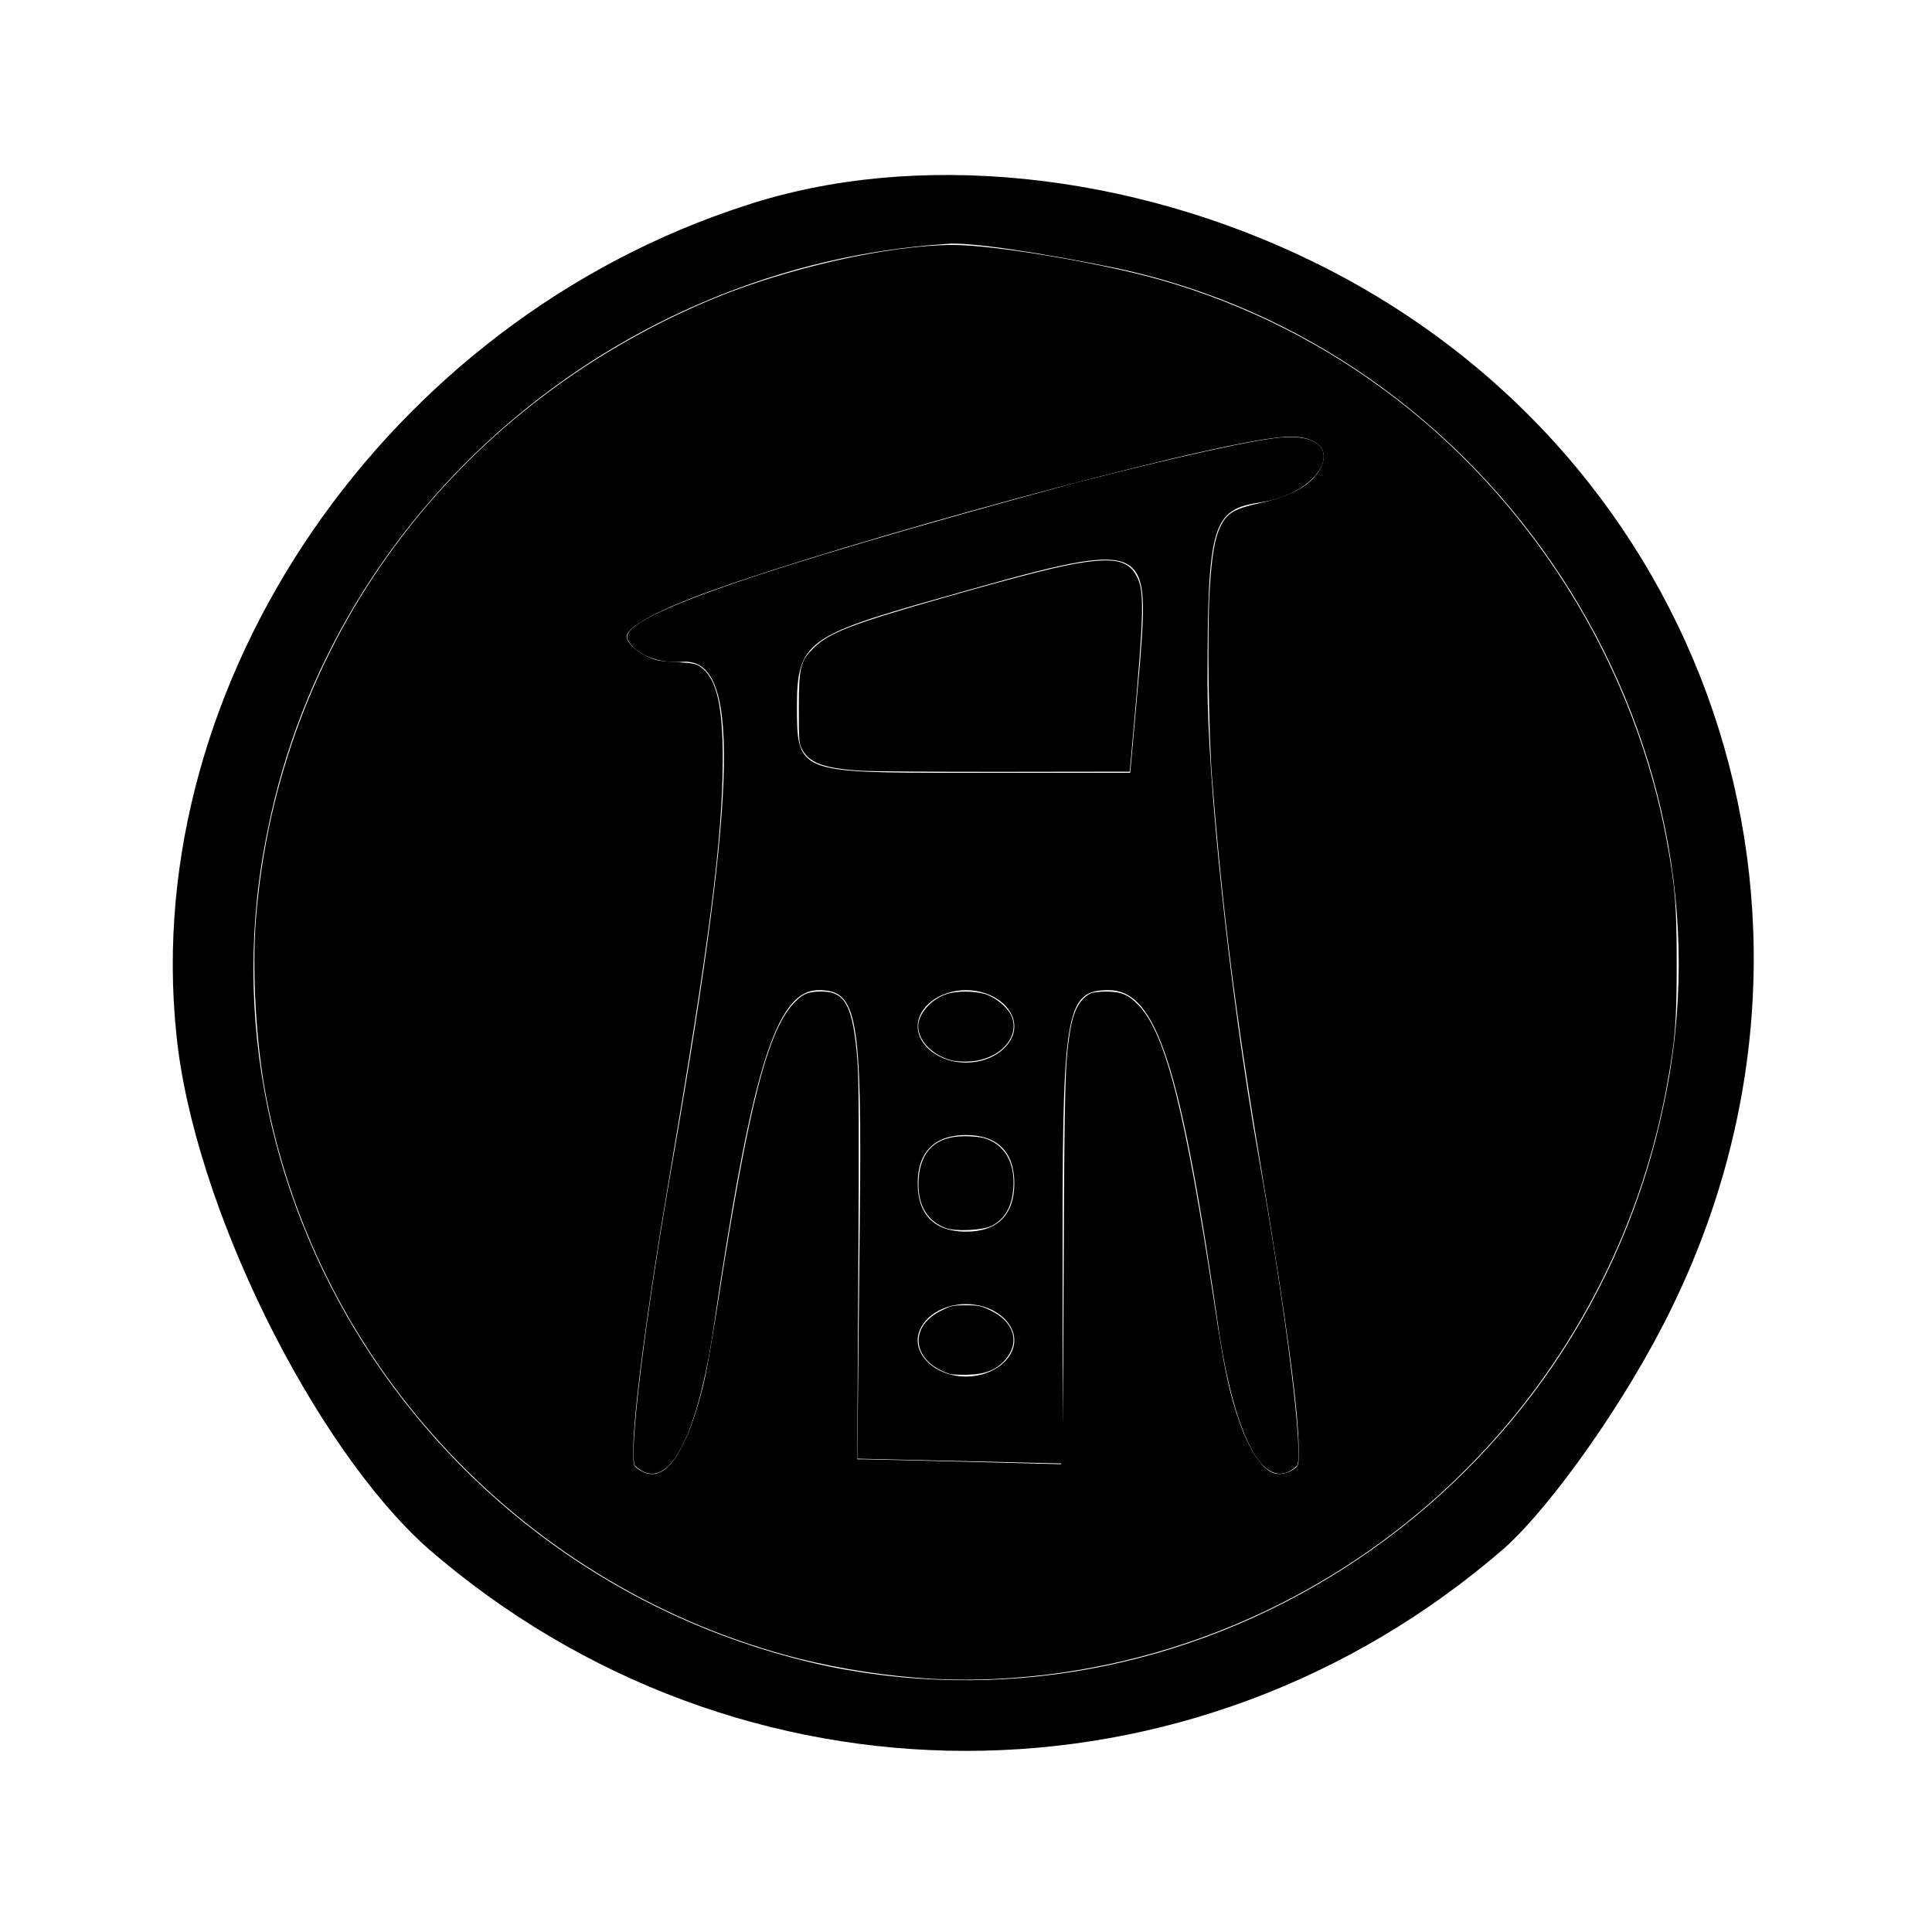
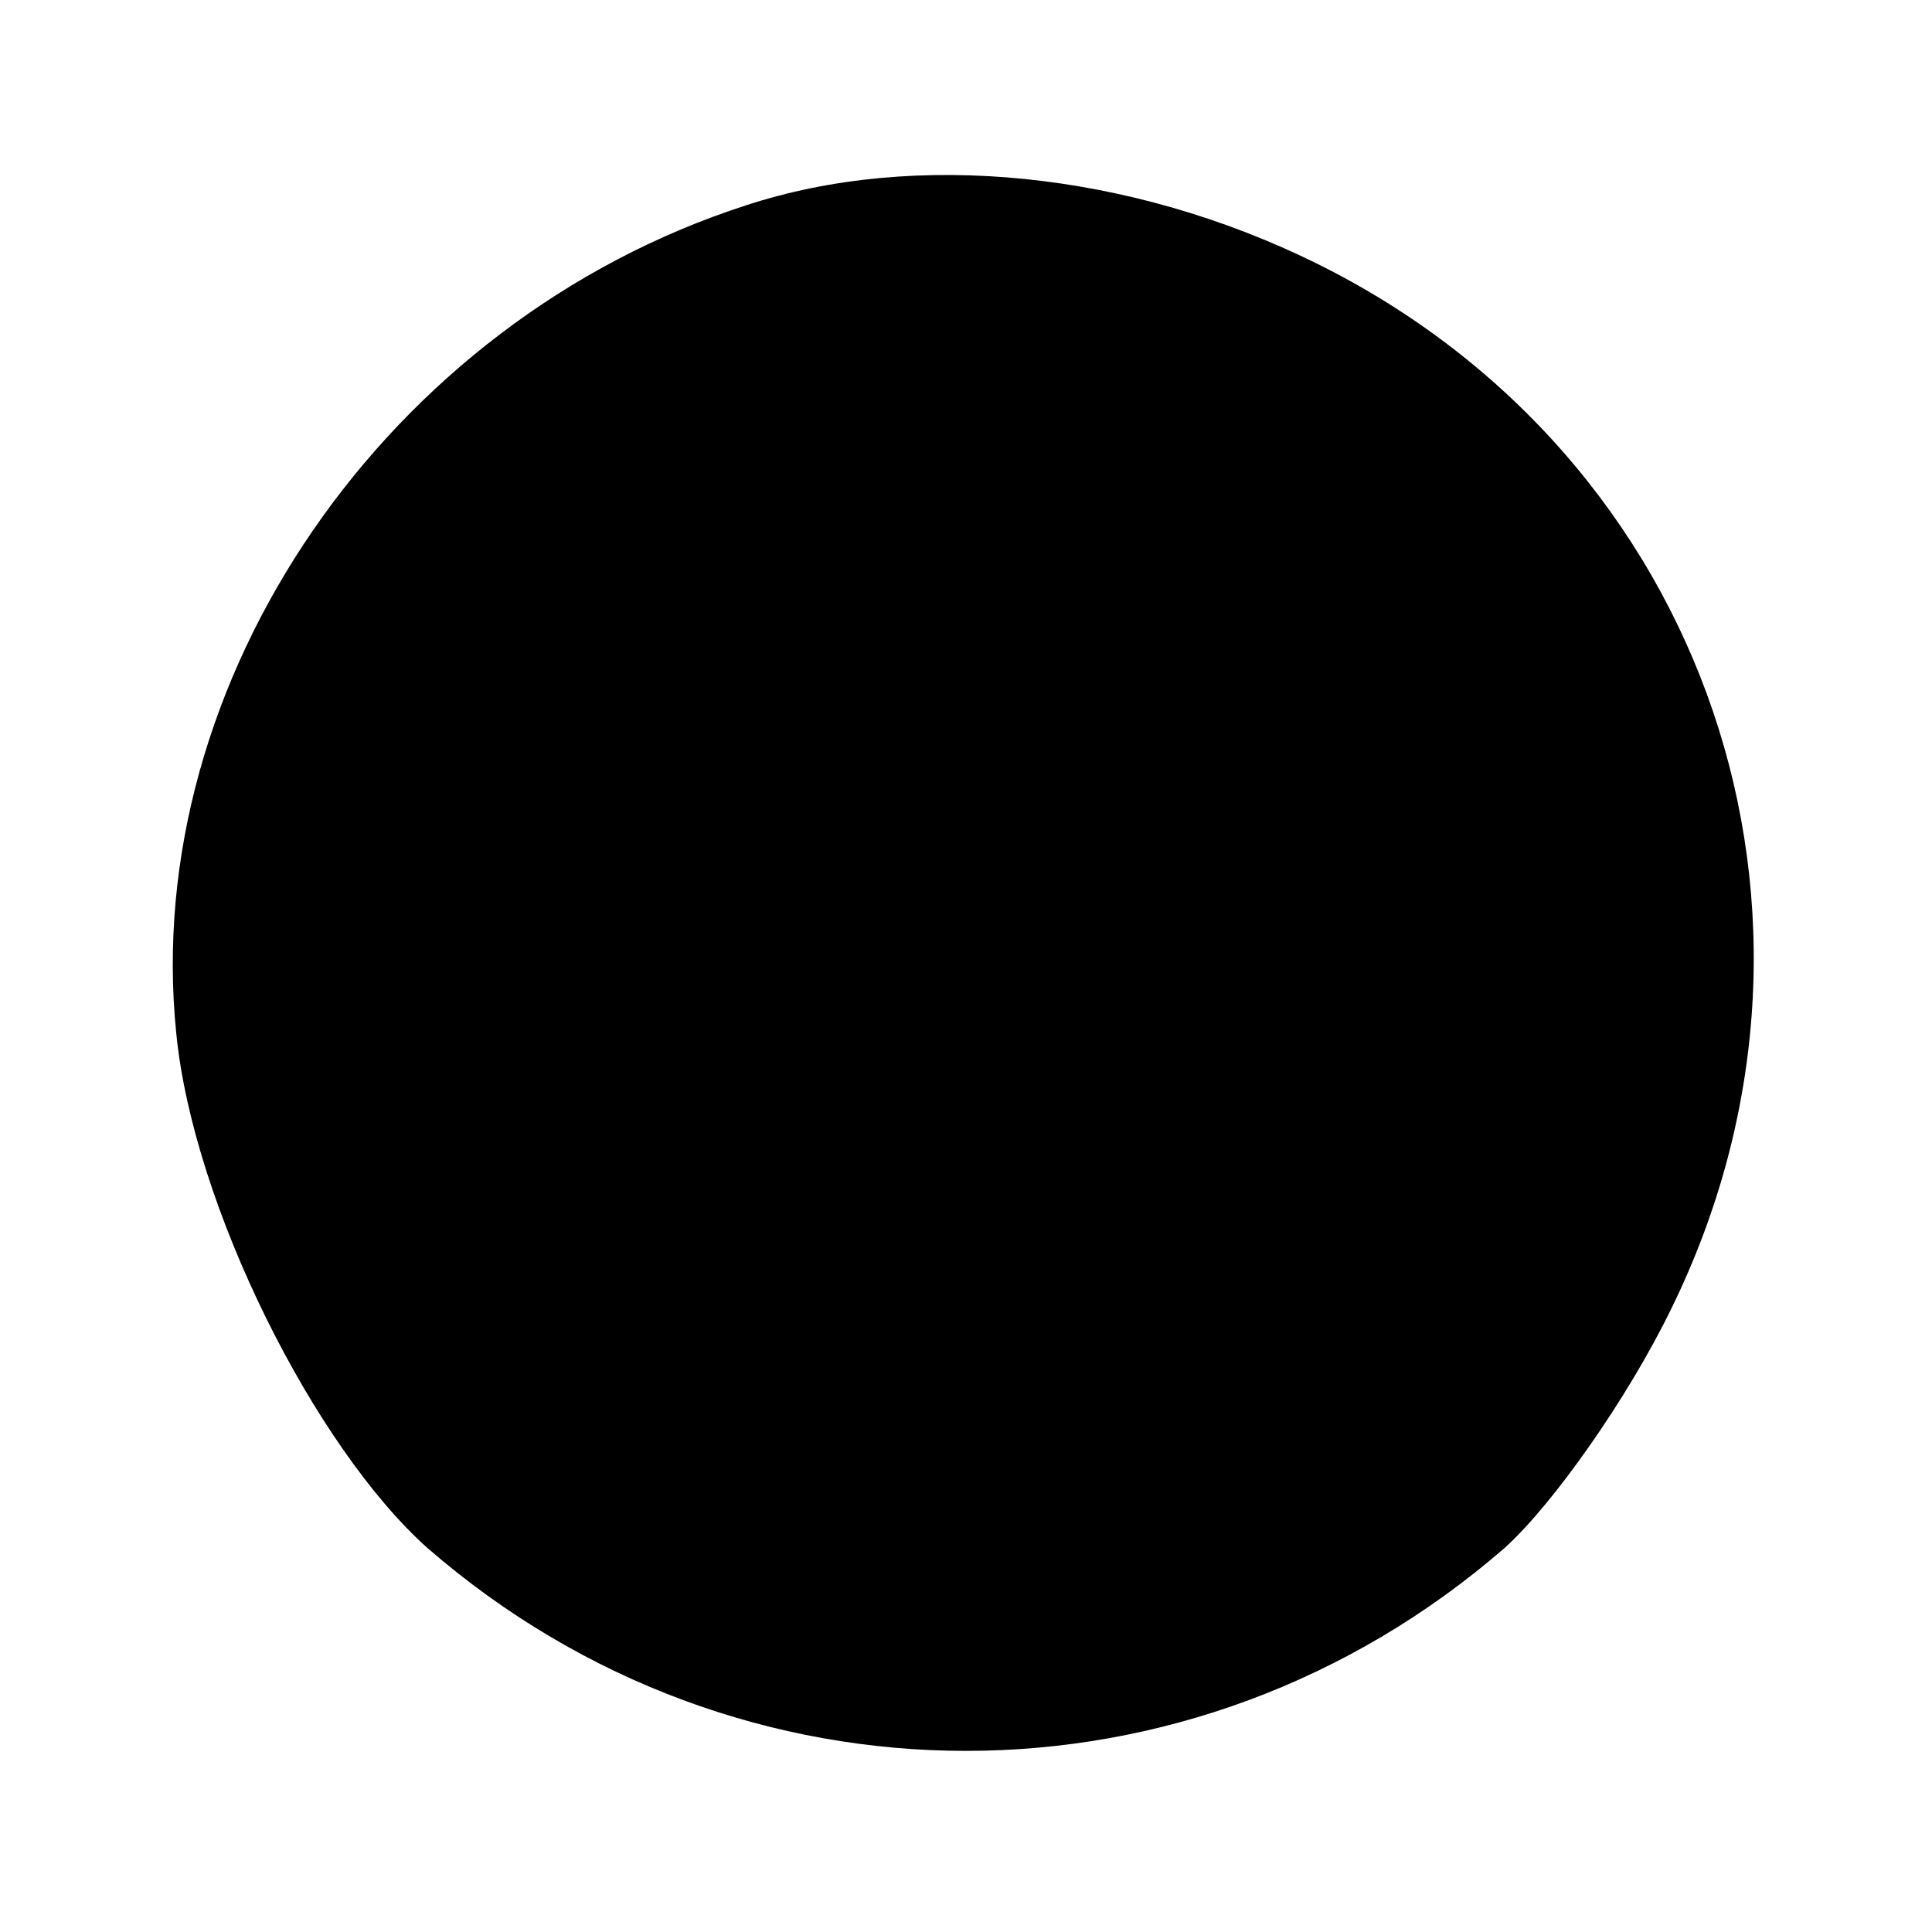
<svg xmlns="http://www.w3.org/2000/svg" version="1.0" viewBox="0 0 80 80">
+   <circle fill="currentColor" cx="40" cy="40" r="30" />
  <path d="M30.9 8.5C16 13.3 5.8 28.2 7.3 42.8 8 49.9 13 59.9 17.7 64.1c12.9 11.2 31.7 11.2 44.6 0 2-1.8 5.1-6.2 6.9-9.9 8-16.3 1.5-35.3-14.7-43.3-7.7-3.8-16.6-4.7-23.6-2.4zm15.3 2.6c15.6 3.3 26 19.2 22.7 34.6C65.6 61.7 50 72.2 34.3 69c-16-3.4-26.5-19-23.2-34.7C13.8 21 25.5 11 39.2 10.1c.9-.1 4.1.4 7 1z" />
  <path d="M44.5 20c-13.6 3.7-19 5.6-18.5 6.5.3.6 1.3 1 2.3.9 2.3-.1 2.3 4.8-.4 20.4-1.2 6.8-1.9 12.6-1.6 12.9 1.3 1.2 2.5-1 3.2-5.4C31.1 44.4 32.1 41 33.9 41c1.6 0 1.8 1 1.7 9.7l-.1 9.7 4.3.1 4.2.1v-9.8c0-9 .2-9.8 1.9-9.8 2 0 3 3.1 4.6 14.3.7 4.4 1.9 6.6 3.2 5.4.3-.3-.4-6.1-1.6-12.9C50.9 41 50 32.3 50 28.3c0-6.6.2-7.2 2.2-7.5 2.7-.4 3.7-2.8 1.1-2.7-1 0-4.9.9-8.8 1.9zm2.7 7.5-.4 4.5h-6.9C33 32 33 32 33 29.2c0-2.6.5-2.9 5.8-4.4 8.8-2.5 8.8-2.5 8.4 2.7zm-5.2 15c0 .8-.9 1.5-2 1.5s-2-.7-2-1.5.9-1.5 2-1.5 2 .7 2 1.5zm0 6.5c0 1.3-.7 2-2 2s-2-.7-2-2 .7-2 2-2 2 .7 2 2zm0 6.5c0 .8-.9 1.5-2 1.5s-2-.7-2-1.5.9-1.5 2-1.5 2 .7 2 1.5z" />
-   <path fill="currentColor" d="M35.703 31.917c-1.51-.087-2.157-.307-2.463-.84-.157-.275-.162-.332-.162-1.716 0-1.733.06-1.98.607-2.524.644-.64 1.592-1.004 5.512-2.12 3.248-.925 4.746-1.301 5.716-1.438 1.319-.185 1.852-.033 2.175.62.3.604.278 1.501-.154 6.348l-.152 1.705-5.113.007c-2.812.004-5.497-.015-5.966-.042zM39.477 43.922c-.814-.172-1.455-.8-1.455-1.427 0-.505.507-1.094 1.133-1.319.426-.153 1.195-.155 1.659-.005.409.132.894.53 1.053.866.407.858-.429 1.818-1.662 1.912a3.216 3.216 0 0 1-.728-.027zM39.165 50.853c-.82-.305-1.21-1.035-1.122-2.097.094-1.12.731-1.7 1.876-1.708.29-.002.648.03.798.071.877.24 1.334 1.022 1.24 2.122-.064.742-.354 1.237-.891 1.517-.359.187-1.5.244-1.9.095zM39.318 56.888c-1.526-.498-1.732-1.91-.38-2.6.428-.218.52-.239 1.057-.239.528 0 .634.023 1.05.228.957.471 1.2 1.321.578 2.029-.364.414-.811.596-1.52.618-.338.011-.691-.005-.785-.036z" />
-   <path fill="currentColor" d="M38.602 69.518a30.35 30.35 0 0 1-5.531-.84c-11.236-2.865-19.905-12.02-22.055-23.289-.42-2.2-.589-5.202-.416-7.37.906-11.357 8.08-21.107 18.844-25.612 3.125-1.308 7.373-2.265 10.044-2.264 1.693.001 6.123.75 8.574 1.449 7.163 2.043 13.265 6.771 17.2 13.327 1.824 3.039 3.125 6.465 3.752 9.882.354 1.927.414 2.659.414 5.097 0 2.433-.06 3.17-.41 5.081-1.971 10.736-9.569 19.557-19.845 23.039-3.412 1.156-7.095 1.679-10.571 1.5zM27.379 60.94c.668-.346 1.342-1.792 1.809-3.883.1-.447.348-1.89.553-3.206 1.276-8.227 2.072-11.3 3.212-12.398.331-.319.54-.396 1.074-.396.982 0 1.297.61 1.479 2.869.058.717.067 3.092.035 8.742l-.045 7.758.36.002c.197 0 2.078.046 4.178.1 2.1.056 3.855.101 3.898.102.06 0 .088-1.987.112-7.962.031-7.737.056-8.678.26-9.94.143-.883.399-1.359.858-1.594.082-.042.373-.076.648-.075.627.001.939.137 1.363.594 1.109 1.191 1.926 4.44 3.127 12.43.397 2.645.617 3.664 1.051 4.88.409 1.143.96 1.93 1.438 2.05.239.06.55-.012.789-.182.195-.139.199-.152.199-.786 0-1.574-.491-5.262-1.537-11.554-1.078-6.48-1.615-10.737-2.048-16.232-.145-1.83-.203-6.113-.105-7.768.09-1.52.208-2.206.47-2.733.26-.518.582-.703 1.617-.928 1.282-.278 2.087-.724 2.462-1.364.34-.582.182-1.061-.422-1.27-.466-.162-1.019-.15-2.158.046-4.835.832-19.019 4.792-23.514 6.564-1.632.644-2.591 1.219-2.591 1.554 0 .23.337.57.787.79.398.197.533.225 1.258.267.748.043.832.062 1.062.237.617.47.875 1.593.87 3.787-.005 3.28-.548 7.515-2.237 17.46-.882 5.193-1.468 9.64-1.468 11.144 0 .626.006.649.188.776.348.244.654.281.968.119z" />
</svg>
